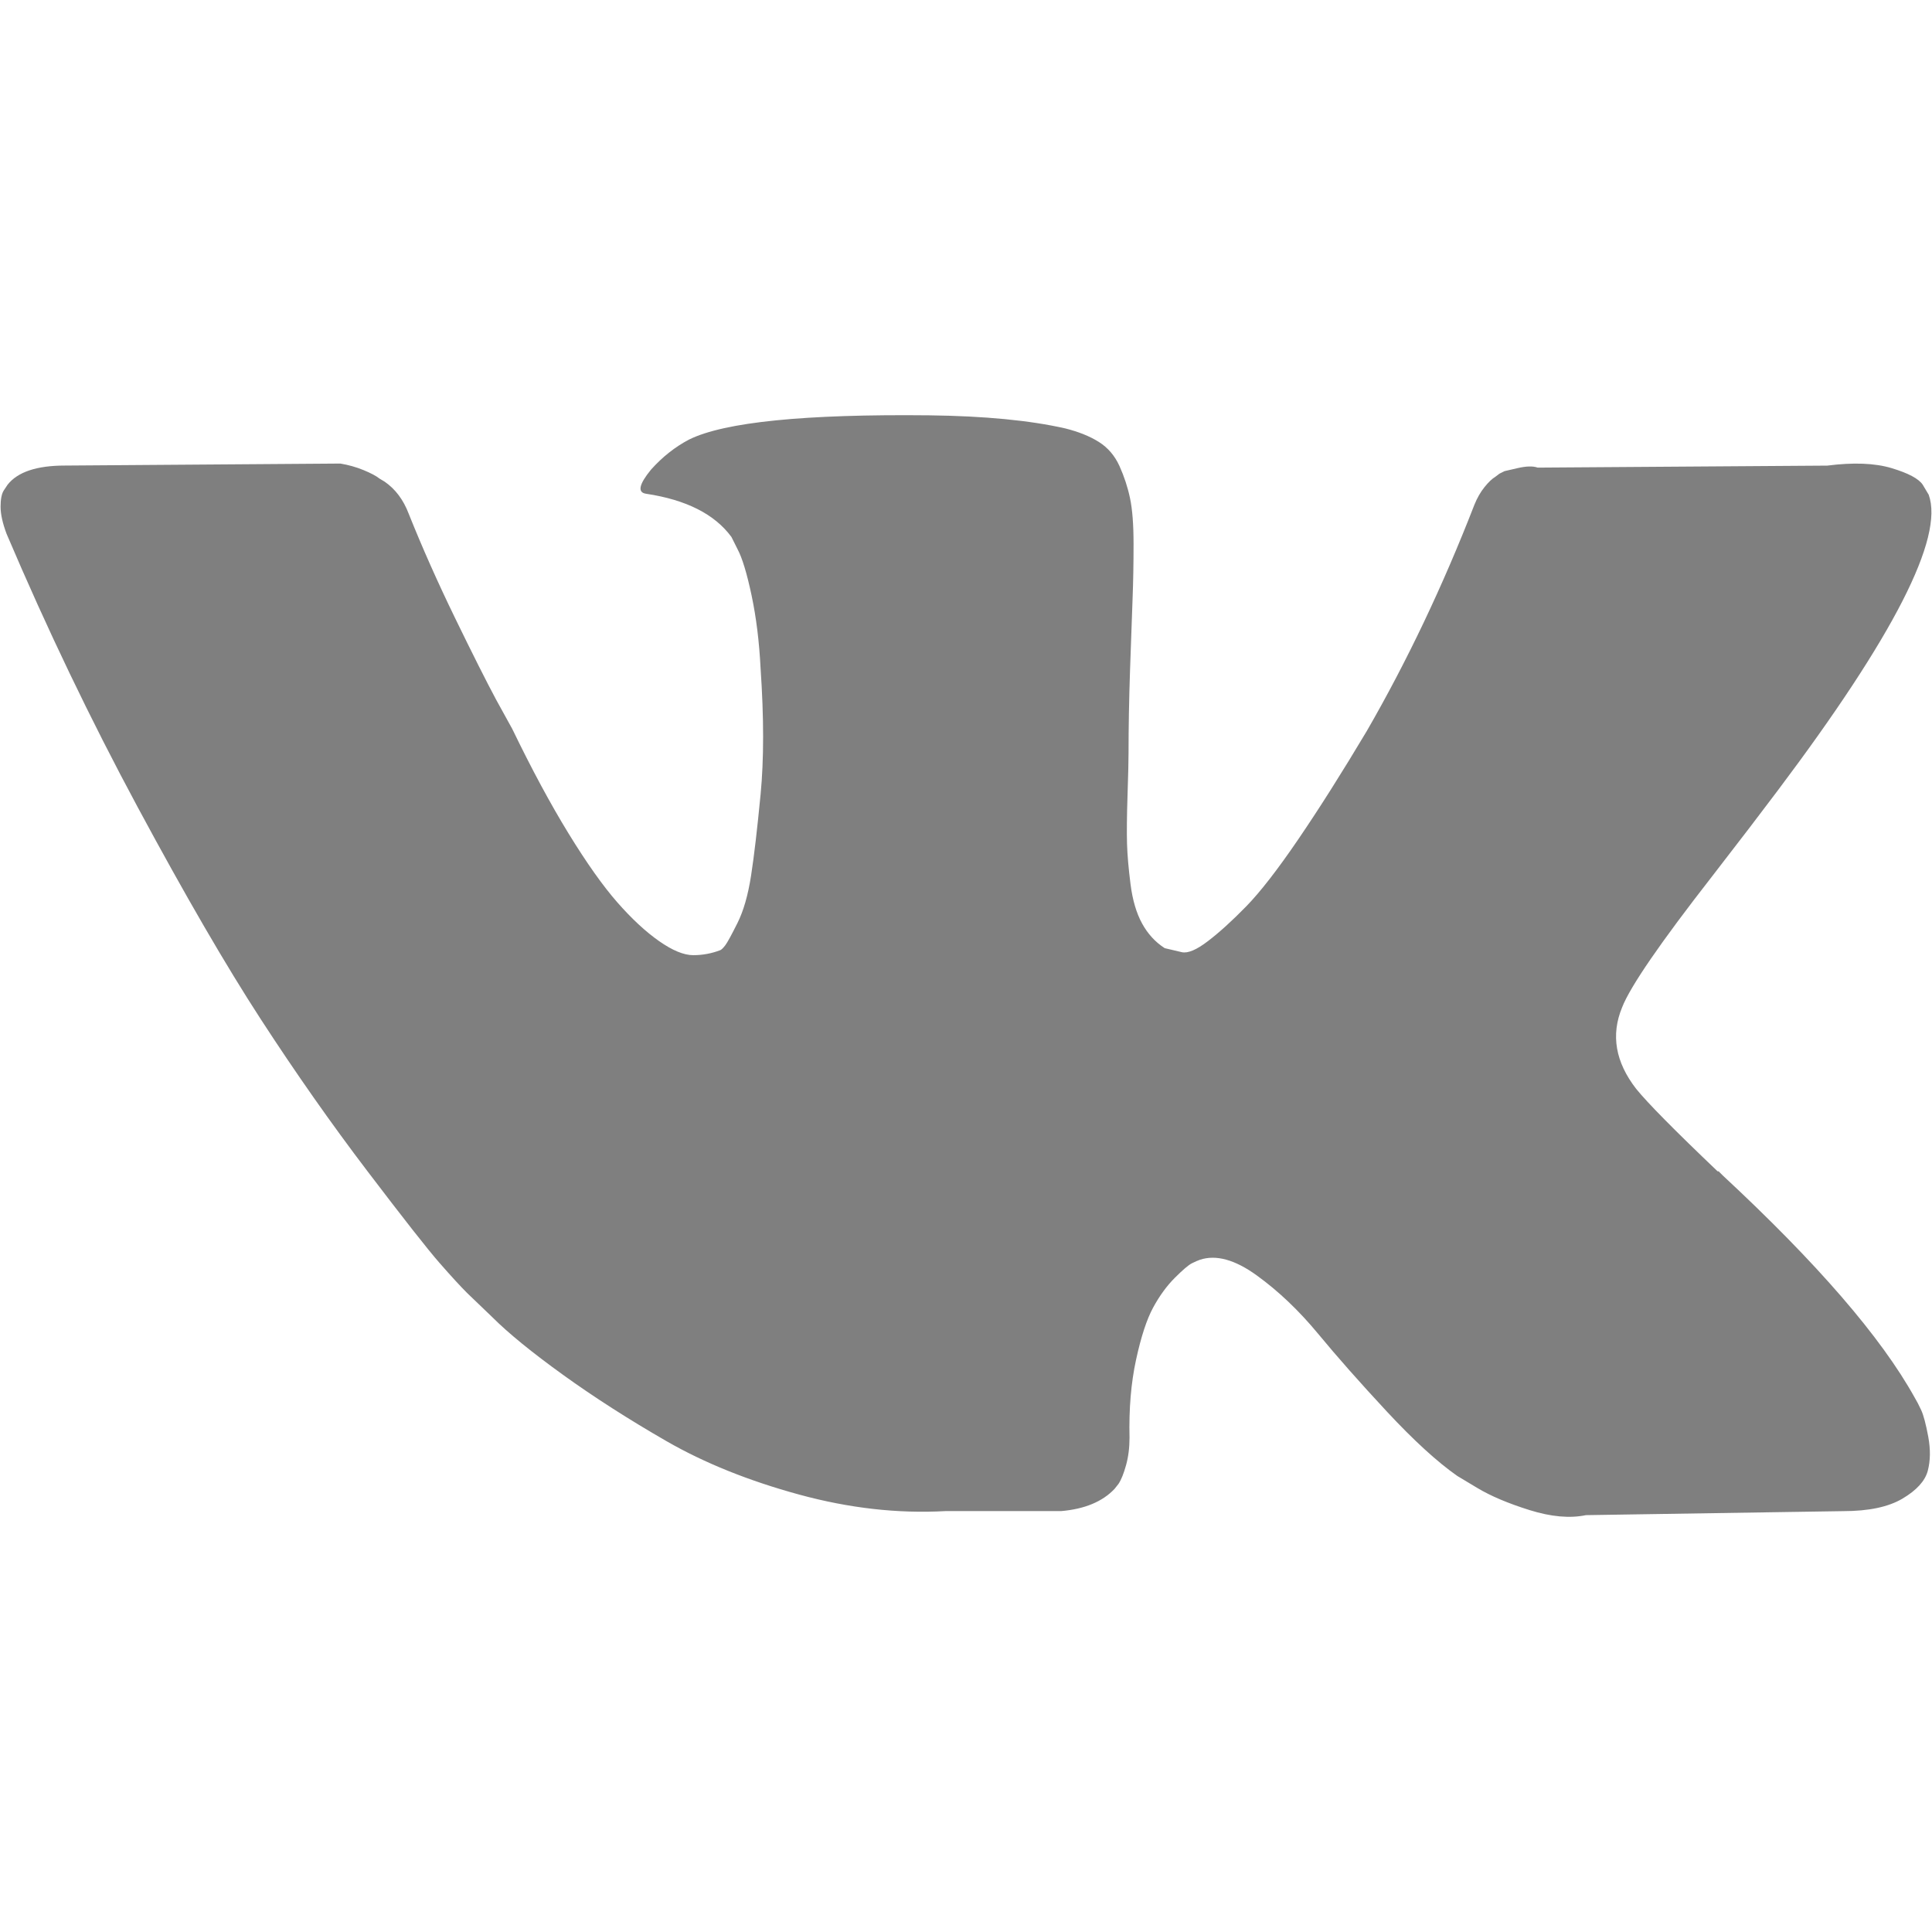
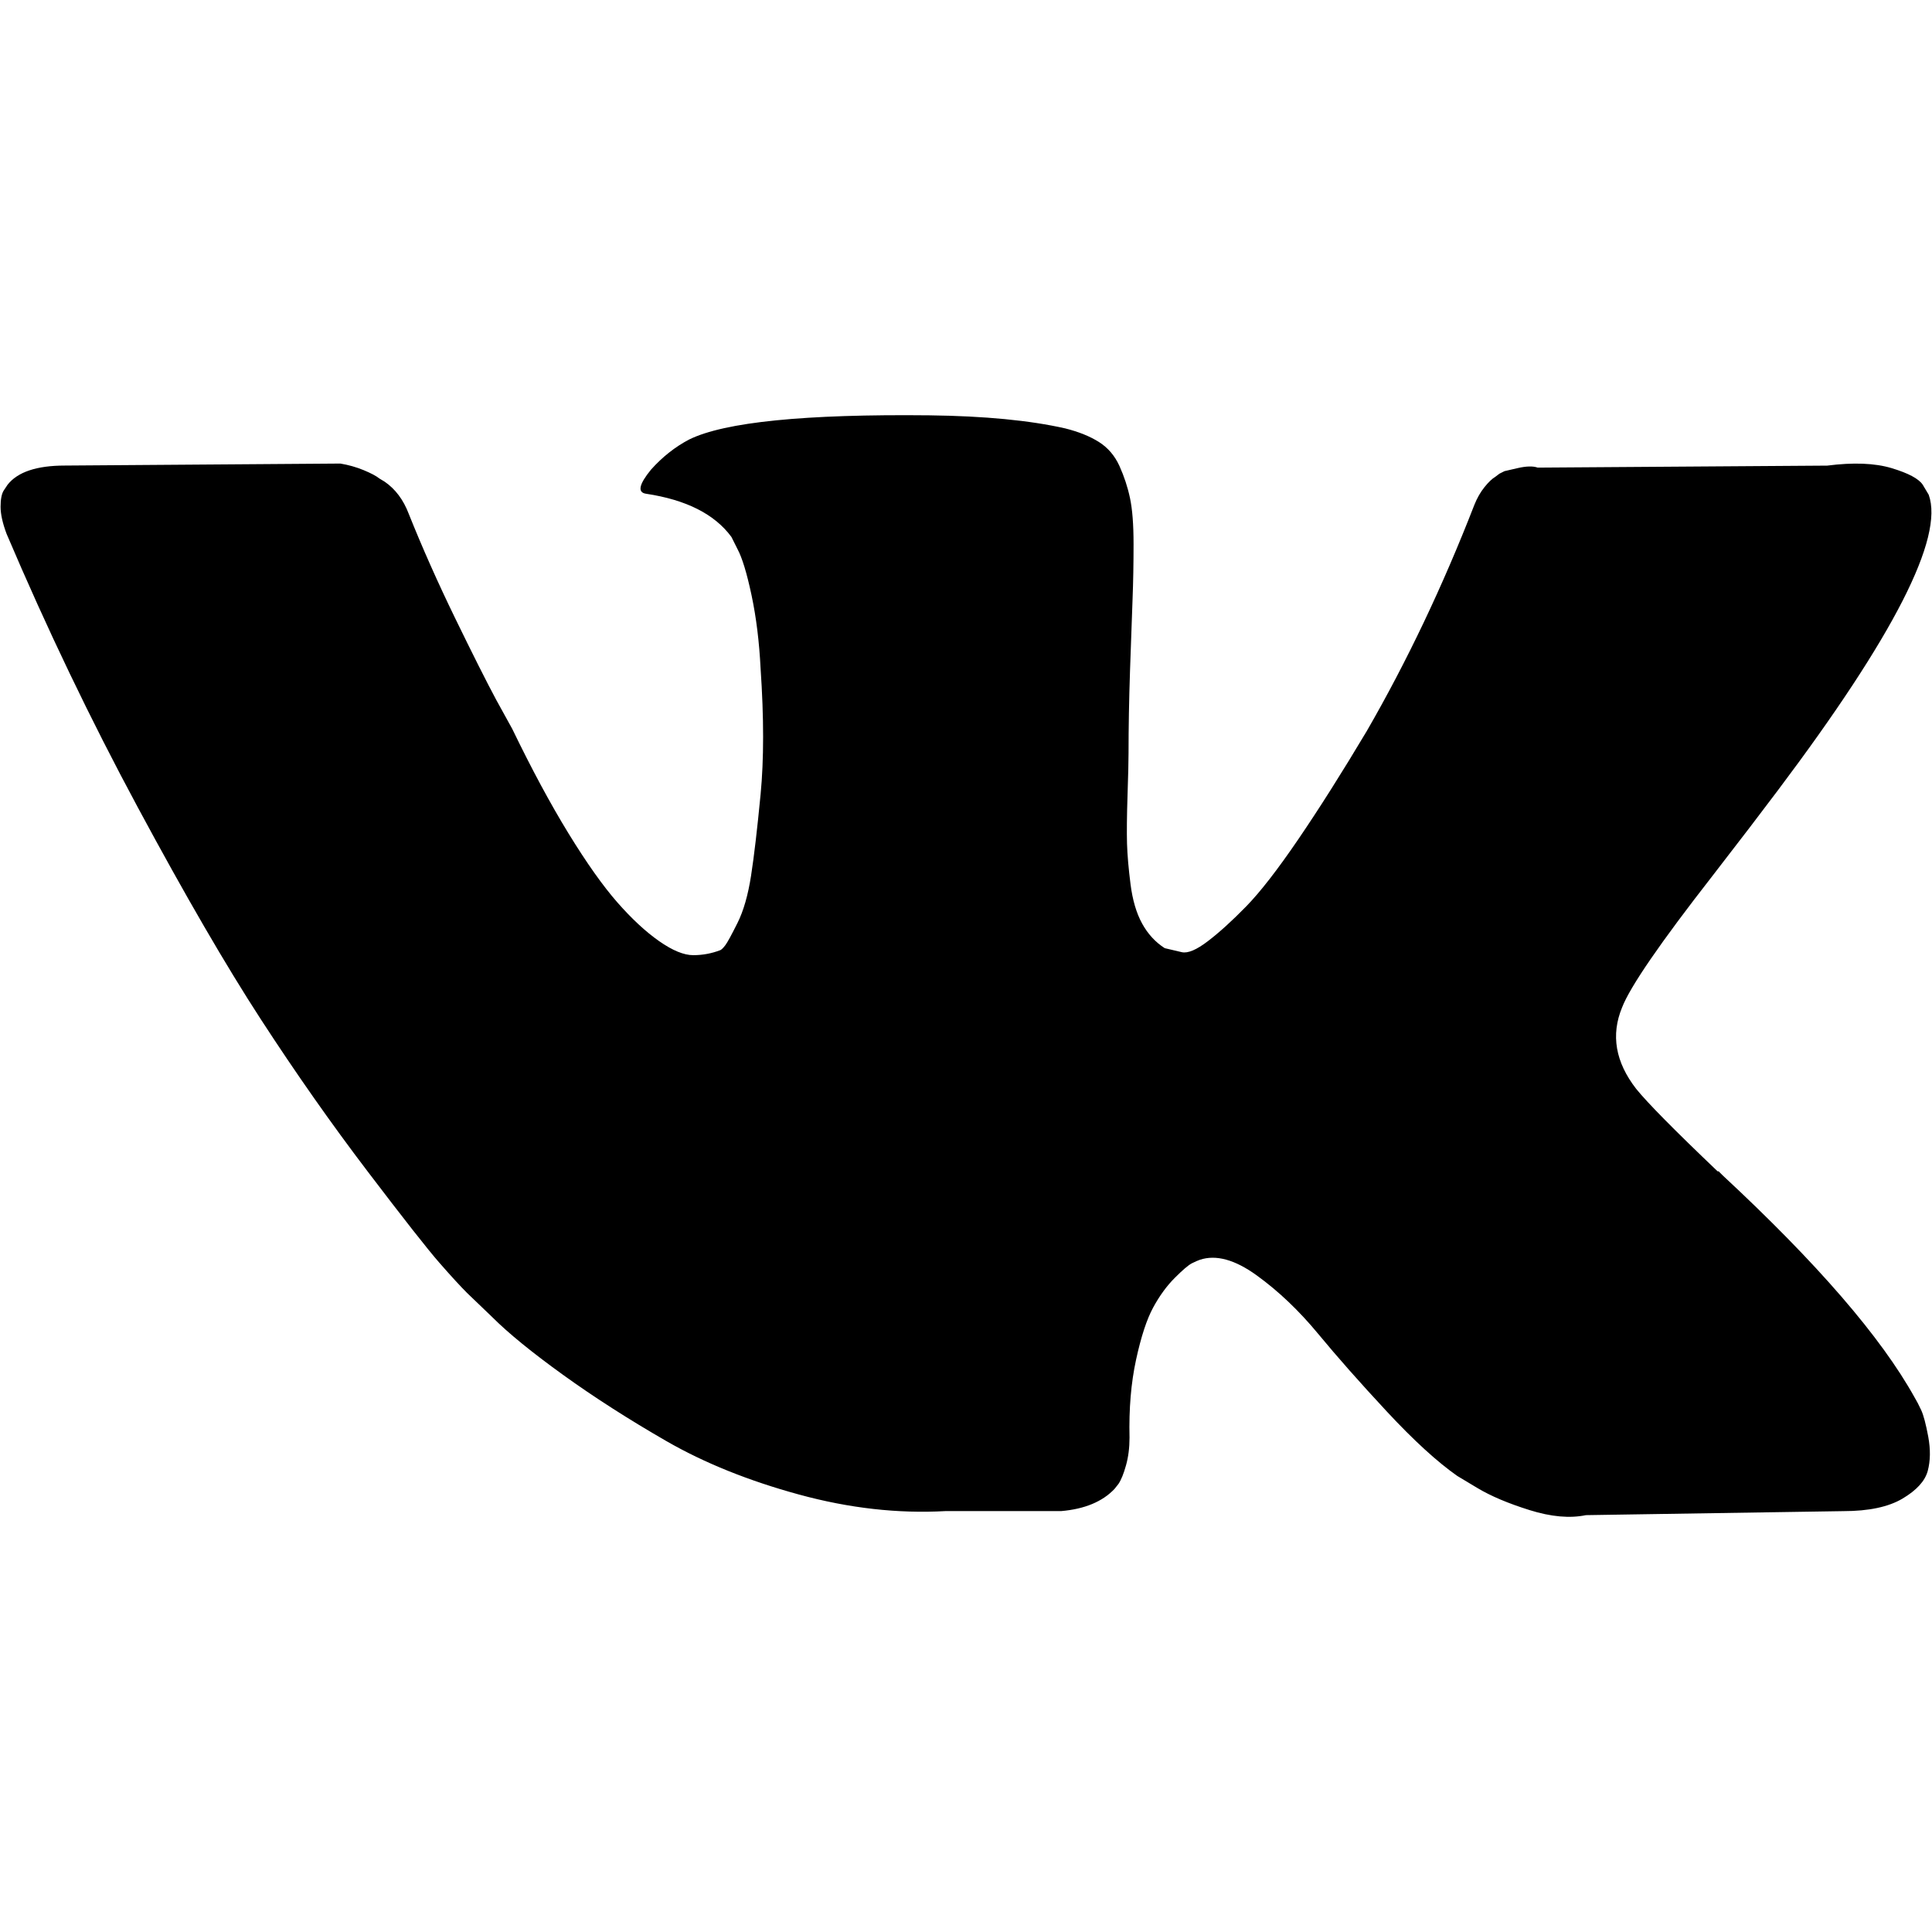
<svg xmlns="http://www.w3.org/2000/svg" version="1.1" id="Capa_1" x="0px" y="0px" width="17px" height="17px" viewBox="0 0 548.358 548.358" style="enable-background:new 0 0 548.358 548.358;" xml:space="preserve" class="">
  <g transform="matrix(0.9994 0 0 0.9994 0.164466 0.164466)">
    <g>
-       <path d="M545.451,400.298c-0.664-1.431-1.283-2.618-1.858-3.569c-9.514-17.135-27.695-38.167-54.532-63.102l-0.567-0.571   l-0.284-0.28l-0.287-0.287h-0.288c-12.18-11.611-19.893-19.418-23.123-23.415c-5.91-7.614-7.234-15.321-4.004-23.13   c2.282-5.9,10.854-18.36,25.696-37.397c7.807-10.089,13.99-18.175,18.556-24.267c32.931-43.78,47.208-71.756,42.828-83.939   l-1.701-2.847c-1.143-1.714-4.093-3.282-8.846-4.712c-4.764-1.427-10.853-1.663-18.278-0.712l-82.224,0.568   c-1.332-0.472-3.234-0.428-5.712,0.144c-2.475,0.572-3.713,0.859-3.713,0.859l-1.431,0.715l-1.136,0.859   c-0.952,0.568-1.999,1.567-3.142,2.995c-1.137,1.423-2.088,3.093-2.848,4.996c-8.952,23.031-19.13,44.444-30.553,64.238   c-7.043,11.803-13.511,22.032-19.418,30.693c-5.899,8.658-10.848,15.037-14.842,19.126c-4,4.093-7.61,7.372-10.852,9.849   c-3.237,2.478-5.708,3.525-7.419,3.142c-1.715-0.383-3.33-0.763-4.859-1.143c-2.663-1.714-4.805-4.045-6.42-6.995   c-1.622-2.95-2.714-6.663-3.285-11.136c-0.568-4.476-0.904-8.326-1-11.563c-0.089-3.233-0.048-7.806,0.145-13.706   c0.198-5.903,0.287-9.897,0.287-11.991c0-7.234,0.141-15.085,0.424-23.555c0.288-8.47,0.521-15.181,0.716-20.125   c0.194-4.949,0.284-10.185,0.284-15.705s-0.336-9.849-1-12.991c-0.656-3.138-1.663-6.184-2.99-9.137   c-1.335-2.95-3.289-5.232-5.853-6.852c-2.569-1.618-5.763-2.902-9.564-3.856c-10.089-2.283-22.936-3.518-38.547-3.71   c-35.401-0.38-58.148,1.906-68.236,6.855c-3.997,2.091-7.614,4.948-10.848,8.562c-3.427,4.189-3.905,6.475-1.431,6.851   c11.422,1.711,19.508,5.804,24.267,12.275l1.715,3.429c1.334,2.474,2.666,6.854,3.999,13.134c1.331,6.28,2.19,13.227,2.568,20.837   c0.95,13.897,0.95,25.793,0,35.689c-0.953,9.9-1.853,17.607-2.712,23.127c-0.859,5.52-2.143,9.993-3.855,13.418   c-1.715,3.426-2.856,5.52-3.428,6.28c-0.571,0.76-1.047,1.239-1.425,1.427c-2.474,0.948-5.047,1.431-7.71,1.431   c-2.667,0-5.901-1.334-9.707-4c-3.805-2.666-7.754-6.328-11.847-10.992c-4.093-4.665-8.709-11.184-13.85-19.558   c-5.137-8.374-10.467-18.271-15.987-29.691l-4.567-8.282c-2.855-5.328-6.755-13.086-11.704-23.267   c-4.952-10.185-9.329-20.037-13.134-29.554c-1.521-3.997-3.806-7.04-6.851-9.134l-1.429-0.859c-0.95-0.76-2.475-1.567-4.567-2.427   c-2.095-0.859-4.281-1.475-6.567-1.854l-78.229,0.568c-7.994,0-13.418,1.811-16.274,5.428l-1.143,1.711   C0.288,140.146,0,141.668,0,143.763c0,2.094,0.571,4.664,1.714,7.707c11.42,26.84,23.839,52.725,37.257,77.659   c13.418,24.934,25.078,45.019,34.973,60.237c9.897,15.229,19.985,29.602,30.264,43.112c10.279,13.515,17.083,22.176,20.412,25.981   c3.333,3.812,5.951,6.662,7.854,8.565l7.139,6.851c4.568,4.569,11.276,10.041,20.127,16.416   c8.853,6.379,18.654,12.659,29.408,18.85c10.756,6.181,23.269,11.225,37.546,15.126c14.275,3.905,28.169,5.472,41.684,4.716h32.834   c6.659-0.575,11.704-2.669,15.133-6.283l1.136-1.431c0.764-1.136,1.479-2.901,2.139-5.276c0.668-2.379,1-5,1-7.851   c-0.195-8.183,0.428-15.558,1.852-22.124c1.423-6.564,3.045-11.513,4.859-14.846c1.813-3.33,3.859-6.14,6.136-8.418   c2.282-2.283,3.908-3.666,4.862-4.142c0.948-0.479,1.705-0.804,2.276-0.999c4.568-1.522,9.944-0.048,16.136,4.429   c6.187,4.473,11.99,9.996,17.418,16.56c5.425,6.57,11.943,13.941,19.555,22.124c7.617,8.186,14.277,14.271,19.985,18.274   l5.708,3.426c3.812,2.286,8.761,4.38,14.853,6.283c6.081,1.902,11.409,2.378,15.984,1.427l73.087-1.14   c7.229,0,12.854-1.197,16.844-3.572c3.998-2.379,6.373-5,7.139-7.851c0.764-2.854,0.805-6.092,0.145-9.712   C546.782,404.25,546.115,401.725,545.451,400.298z" data-original="#000000" class="active-path" data-old_color="#7f7f7f" fill="#7f7f7f" />
+       <path d="M545.451,400.298c-0.664-1.431-1.283-2.618-1.858-3.569c-9.514-17.135-27.695-38.167-54.532-63.102l-0.567-0.571   l-0.284-0.28l-0.287-0.287h-0.288c-12.18-11.611-19.893-19.418-23.123-23.415c-5.91-7.614-7.234-15.321-4.004-23.13   c2.282-5.9,10.854-18.36,25.696-37.397c7.807-10.089,13.99-18.175,18.556-24.267c32.931-43.78,47.208-71.756,42.828-83.939   l-1.701-2.847c-1.143-1.714-4.093-3.282-8.846-4.712c-4.764-1.427-10.853-1.663-18.278-0.712l-82.224,0.568   c-1.332-0.472-3.234-0.428-5.712,0.144c-2.475,0.572-3.713,0.859-3.713,0.859l-1.431,0.715l-1.136,0.859   c-0.952,0.568-1.999,1.567-3.142,2.995c-1.137,1.423-2.088,3.093-2.848,4.996c-8.952,23.031-19.13,44.444-30.553,64.238   c-7.043,11.803-13.511,22.032-19.418,30.693c-5.899,8.658-10.848,15.037-14.842,19.126c-4,4.093-7.61,7.372-10.852,9.849   c-3.237,2.478-5.708,3.525-7.419,3.142c-1.715-0.383-3.33-0.763-4.859-1.143c-2.663-1.714-4.805-4.045-6.42-6.995   c-1.622-2.95-2.714-6.663-3.285-11.136c-0.568-4.476-0.904-8.326-1-11.563c-0.089-3.233-0.048-7.806,0.145-13.706   c0.198-5.903,0.287-9.897,0.287-11.991c0-7.234,0.141-15.085,0.424-23.555c0.288-8.47,0.521-15.181,0.716-20.125   c0.194-4.949,0.284-10.185,0.284-15.705s-0.336-9.849-1-12.991c-0.656-3.138-1.663-6.184-2.99-9.137   c-1.335-2.95-3.289-5.232-5.853-6.852c-2.569-1.618-5.763-2.902-9.564-3.856c-10.089-2.283-22.936-3.518-38.547-3.71   c-35.401-0.38-58.148,1.906-68.236,6.855c-3.997,2.091-7.614,4.948-10.848,8.562c-3.427,4.189-3.905,6.475-1.431,6.851   c11.422,1.711,19.508,5.804,24.267,12.275l1.715,3.429c1.334,2.474,2.666,6.854,3.999,13.134c1.331,6.28,2.19,13.227,2.568,20.837   c0.95,13.897,0.95,25.793,0,35.689c-0.953,9.9-1.853,17.607-2.712,23.127c-0.859,5.52-2.143,9.993-3.855,13.418   c-1.715,3.426-2.856,5.52-3.428,6.28c-0.571,0.76-1.047,1.239-1.425,1.427c-2.474,0.948-5.047,1.431-7.71,1.431   c-2.667,0-5.901-1.334-9.707-4c-3.805-2.666-7.754-6.328-11.847-10.992c-4.093-4.665-8.709-11.184-13.85-19.558   c-5.137-8.374-10.467-18.271-15.987-29.691l-4.567-8.282c-2.855-5.328-6.755-13.086-11.704-23.267   c-4.952-10.185-9.329-20.037-13.134-29.554c-1.521-3.997-3.806-7.04-6.851-9.134l-1.429-0.859c-0.95-0.76-2.475-1.567-4.567-2.427   c-2.095-0.859-4.281-1.475-6.567-1.854l-78.229,0.568c-7.994,0-13.418,1.811-16.274,5.428l-1.143,1.711   C0.288,140.146,0,141.668,0,143.763c0,2.094,0.571,4.664,1.714,7.707c11.42,26.84,23.839,52.725,37.257,77.659   c13.418,24.934,25.078,45.019,34.973,60.237c9.897,15.229,19.985,29.602,30.264,43.112c10.279,13.515,17.083,22.176,20.412,25.981   c3.333,3.812,5.951,6.662,7.854,8.565l7.139,6.851c4.568,4.569,11.276,10.041,20.127,16.416   c8.853,6.379,18.654,12.659,29.408,18.85c10.756,6.181,23.269,11.225,37.546,15.126c14.275,3.905,28.169,5.472,41.684,4.716h32.834   c6.659-0.575,11.704-2.669,15.133-6.283l1.136-1.431c0.764-1.136,1.479-2.901,2.139-5.276c0.668-2.379,1-5,1-7.851   c-0.195-8.183,0.428-15.558,1.852-22.124c1.423-6.564,3.045-11.513,4.859-14.846c1.813-3.33,3.859-6.14,6.136-8.418   c2.282-2.283,3.908-3.666,4.862-4.142c0.948-0.479,1.705-0.804,2.276-0.999c4.568-1.522,9.944-0.048,16.136,4.429   c6.187,4.473,11.99,9.996,17.418,16.56c5.425,6.57,11.943,13.941,19.555,22.124c7.617,8.186,14.277,14.271,19.985,18.274   l5.708,3.426c3.812,2.286,8.761,4.38,14.853,6.283c6.081,1.902,11.409,2.378,15.984,1.427l73.087-1.14   c7.229,0,12.854-1.197,16.844-3.572c3.998-2.379,6.373-5,7.139-7.851c0.764-2.854,0.805-6.092,0.145-9.712   C546.782,404.25,546.115,401.725,545.451,400.298z" data-original="#000000" class="active-path" data-old_color="#7f7f7f" />
    </g>
  </g>
</svg>
